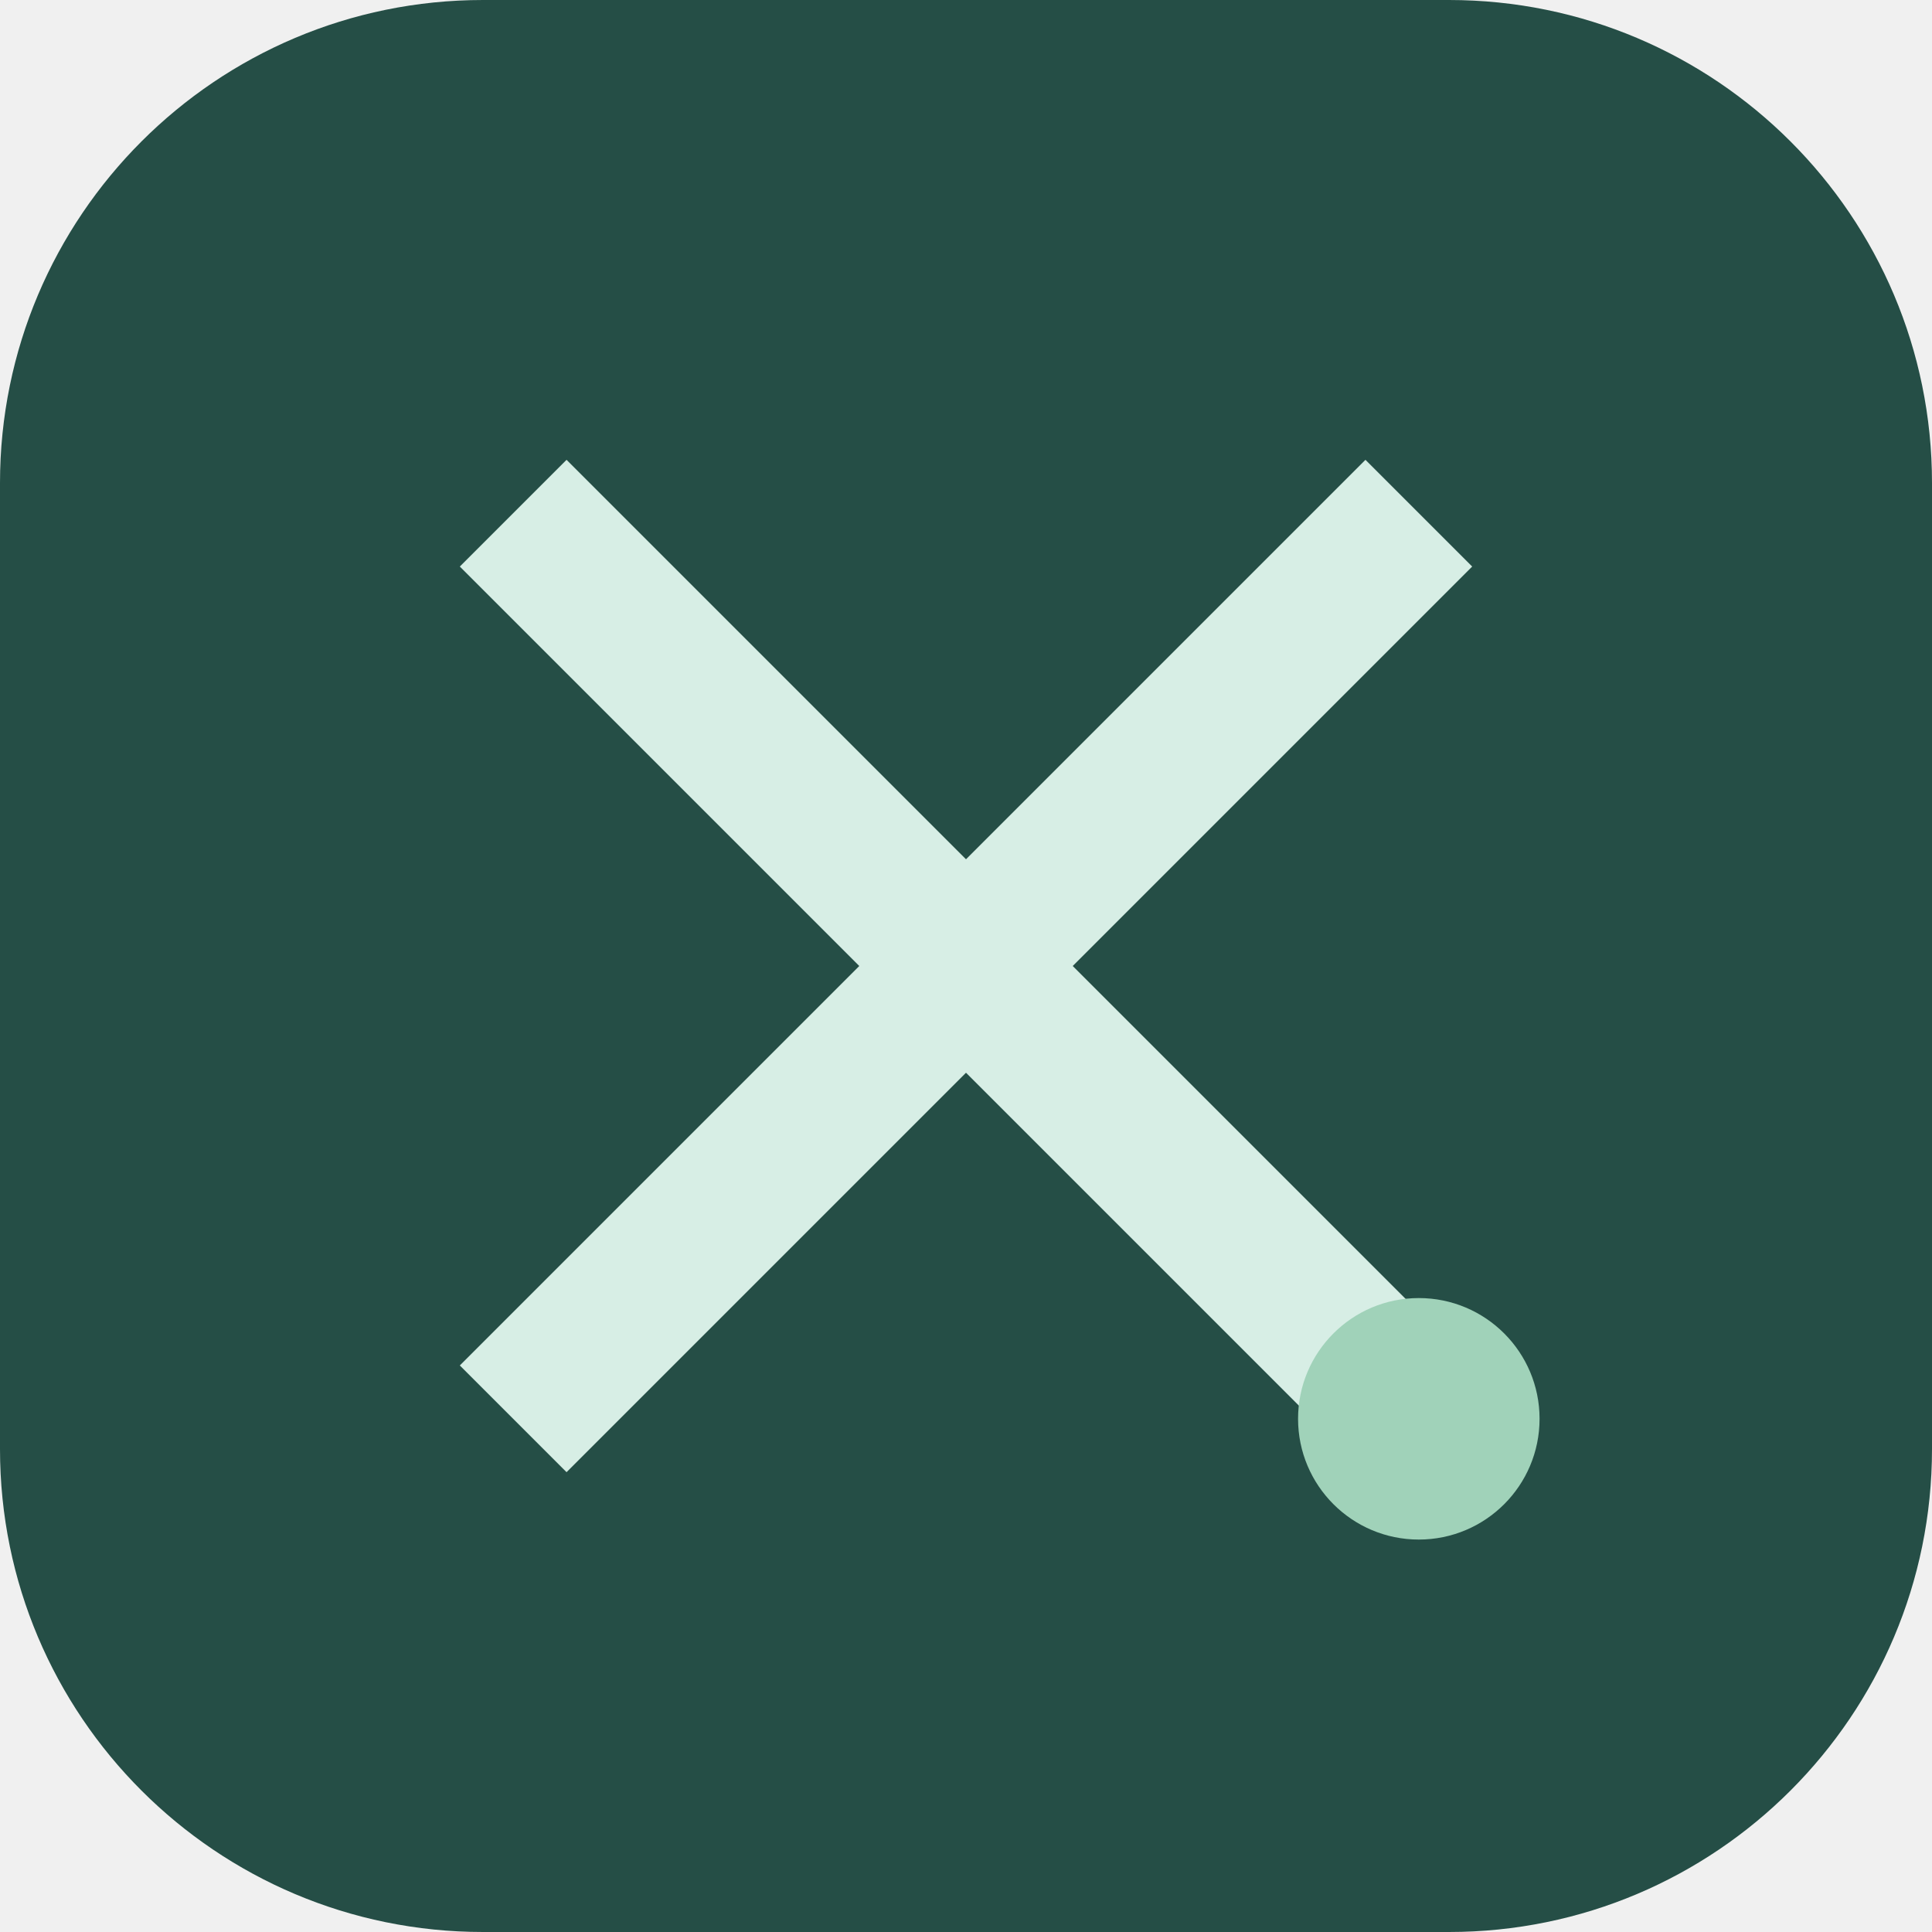
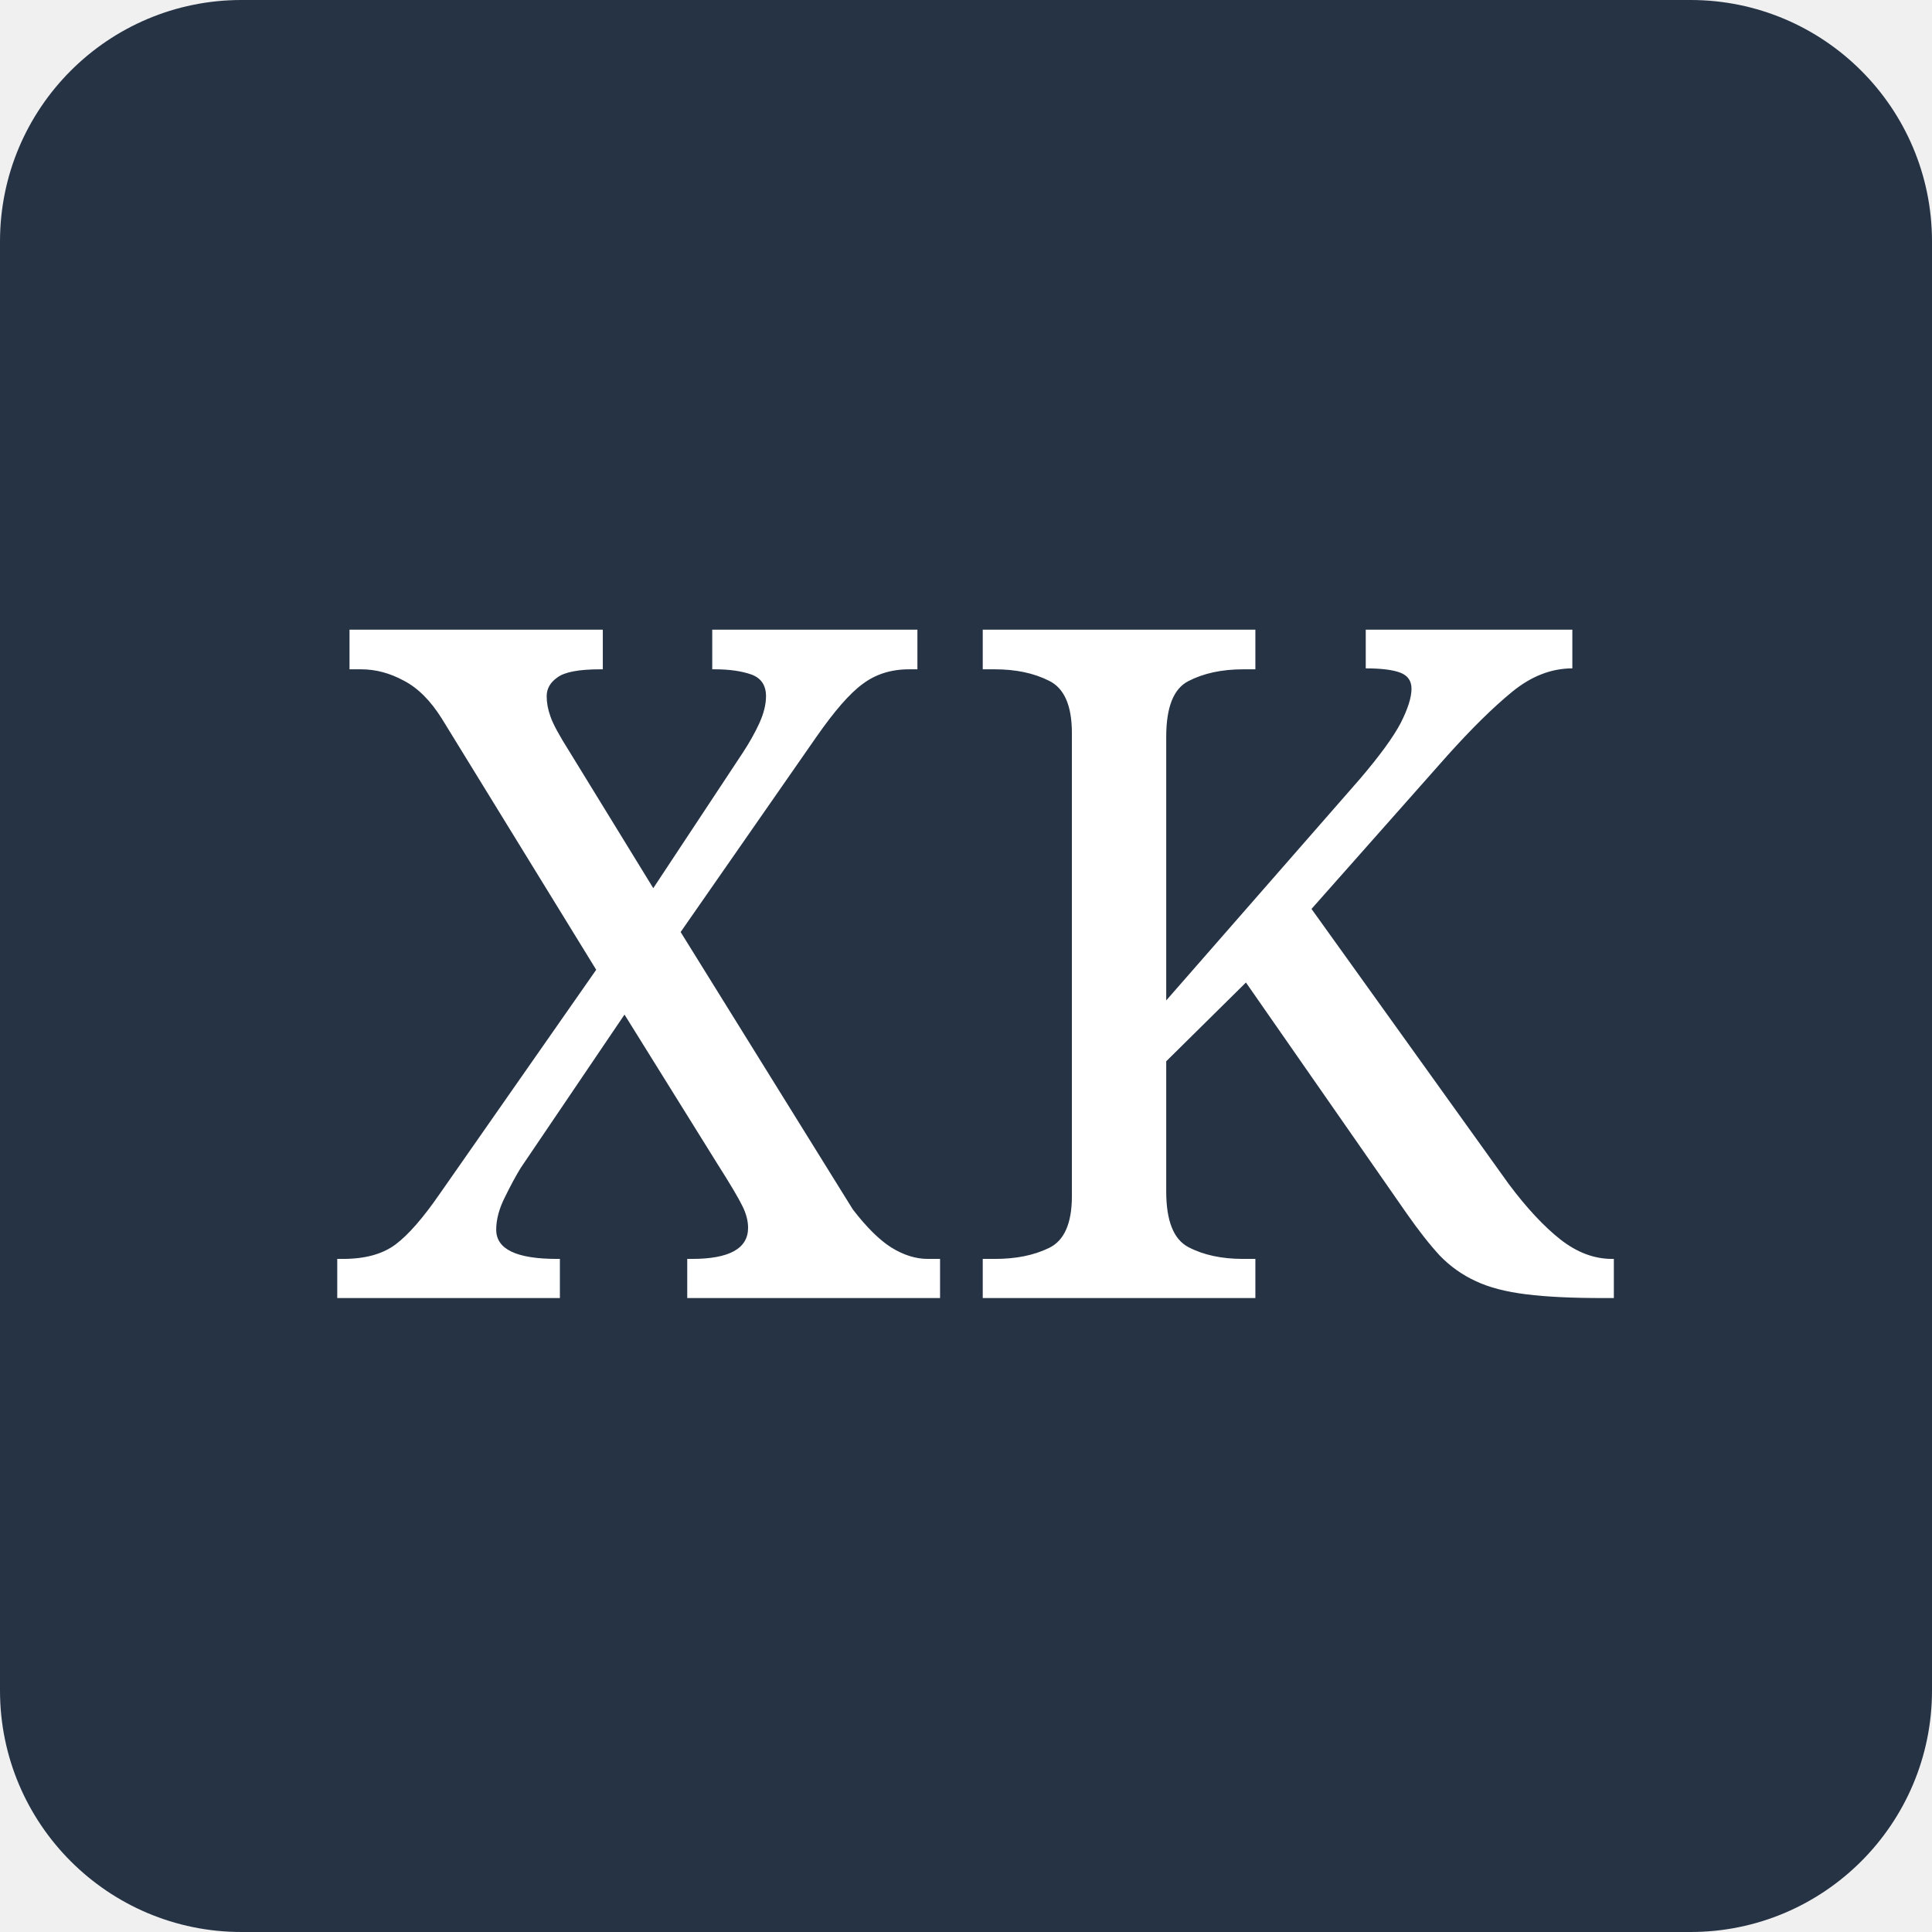
<svg xmlns="http://www.w3.org/2000/svg" viewBox="0 0 64 64">
-   <rect width="64" height="64" rx="16" fill="#254e46" />
-   <path d="M17 17l30 30m0-30L17 47" stroke="#d7eee5" stroke-width="5" />
-   <circle cx="47" cy="47" r="4" fill="#a0d2b9" />
+   <rect width="64" height="64" rx="8" fill="#253345" />
+   <text x="32" y="43" text-anchor="middle" font-family="Georgia,serif" font-size="31" fill="#ffffff">XK</text>
</svg>
